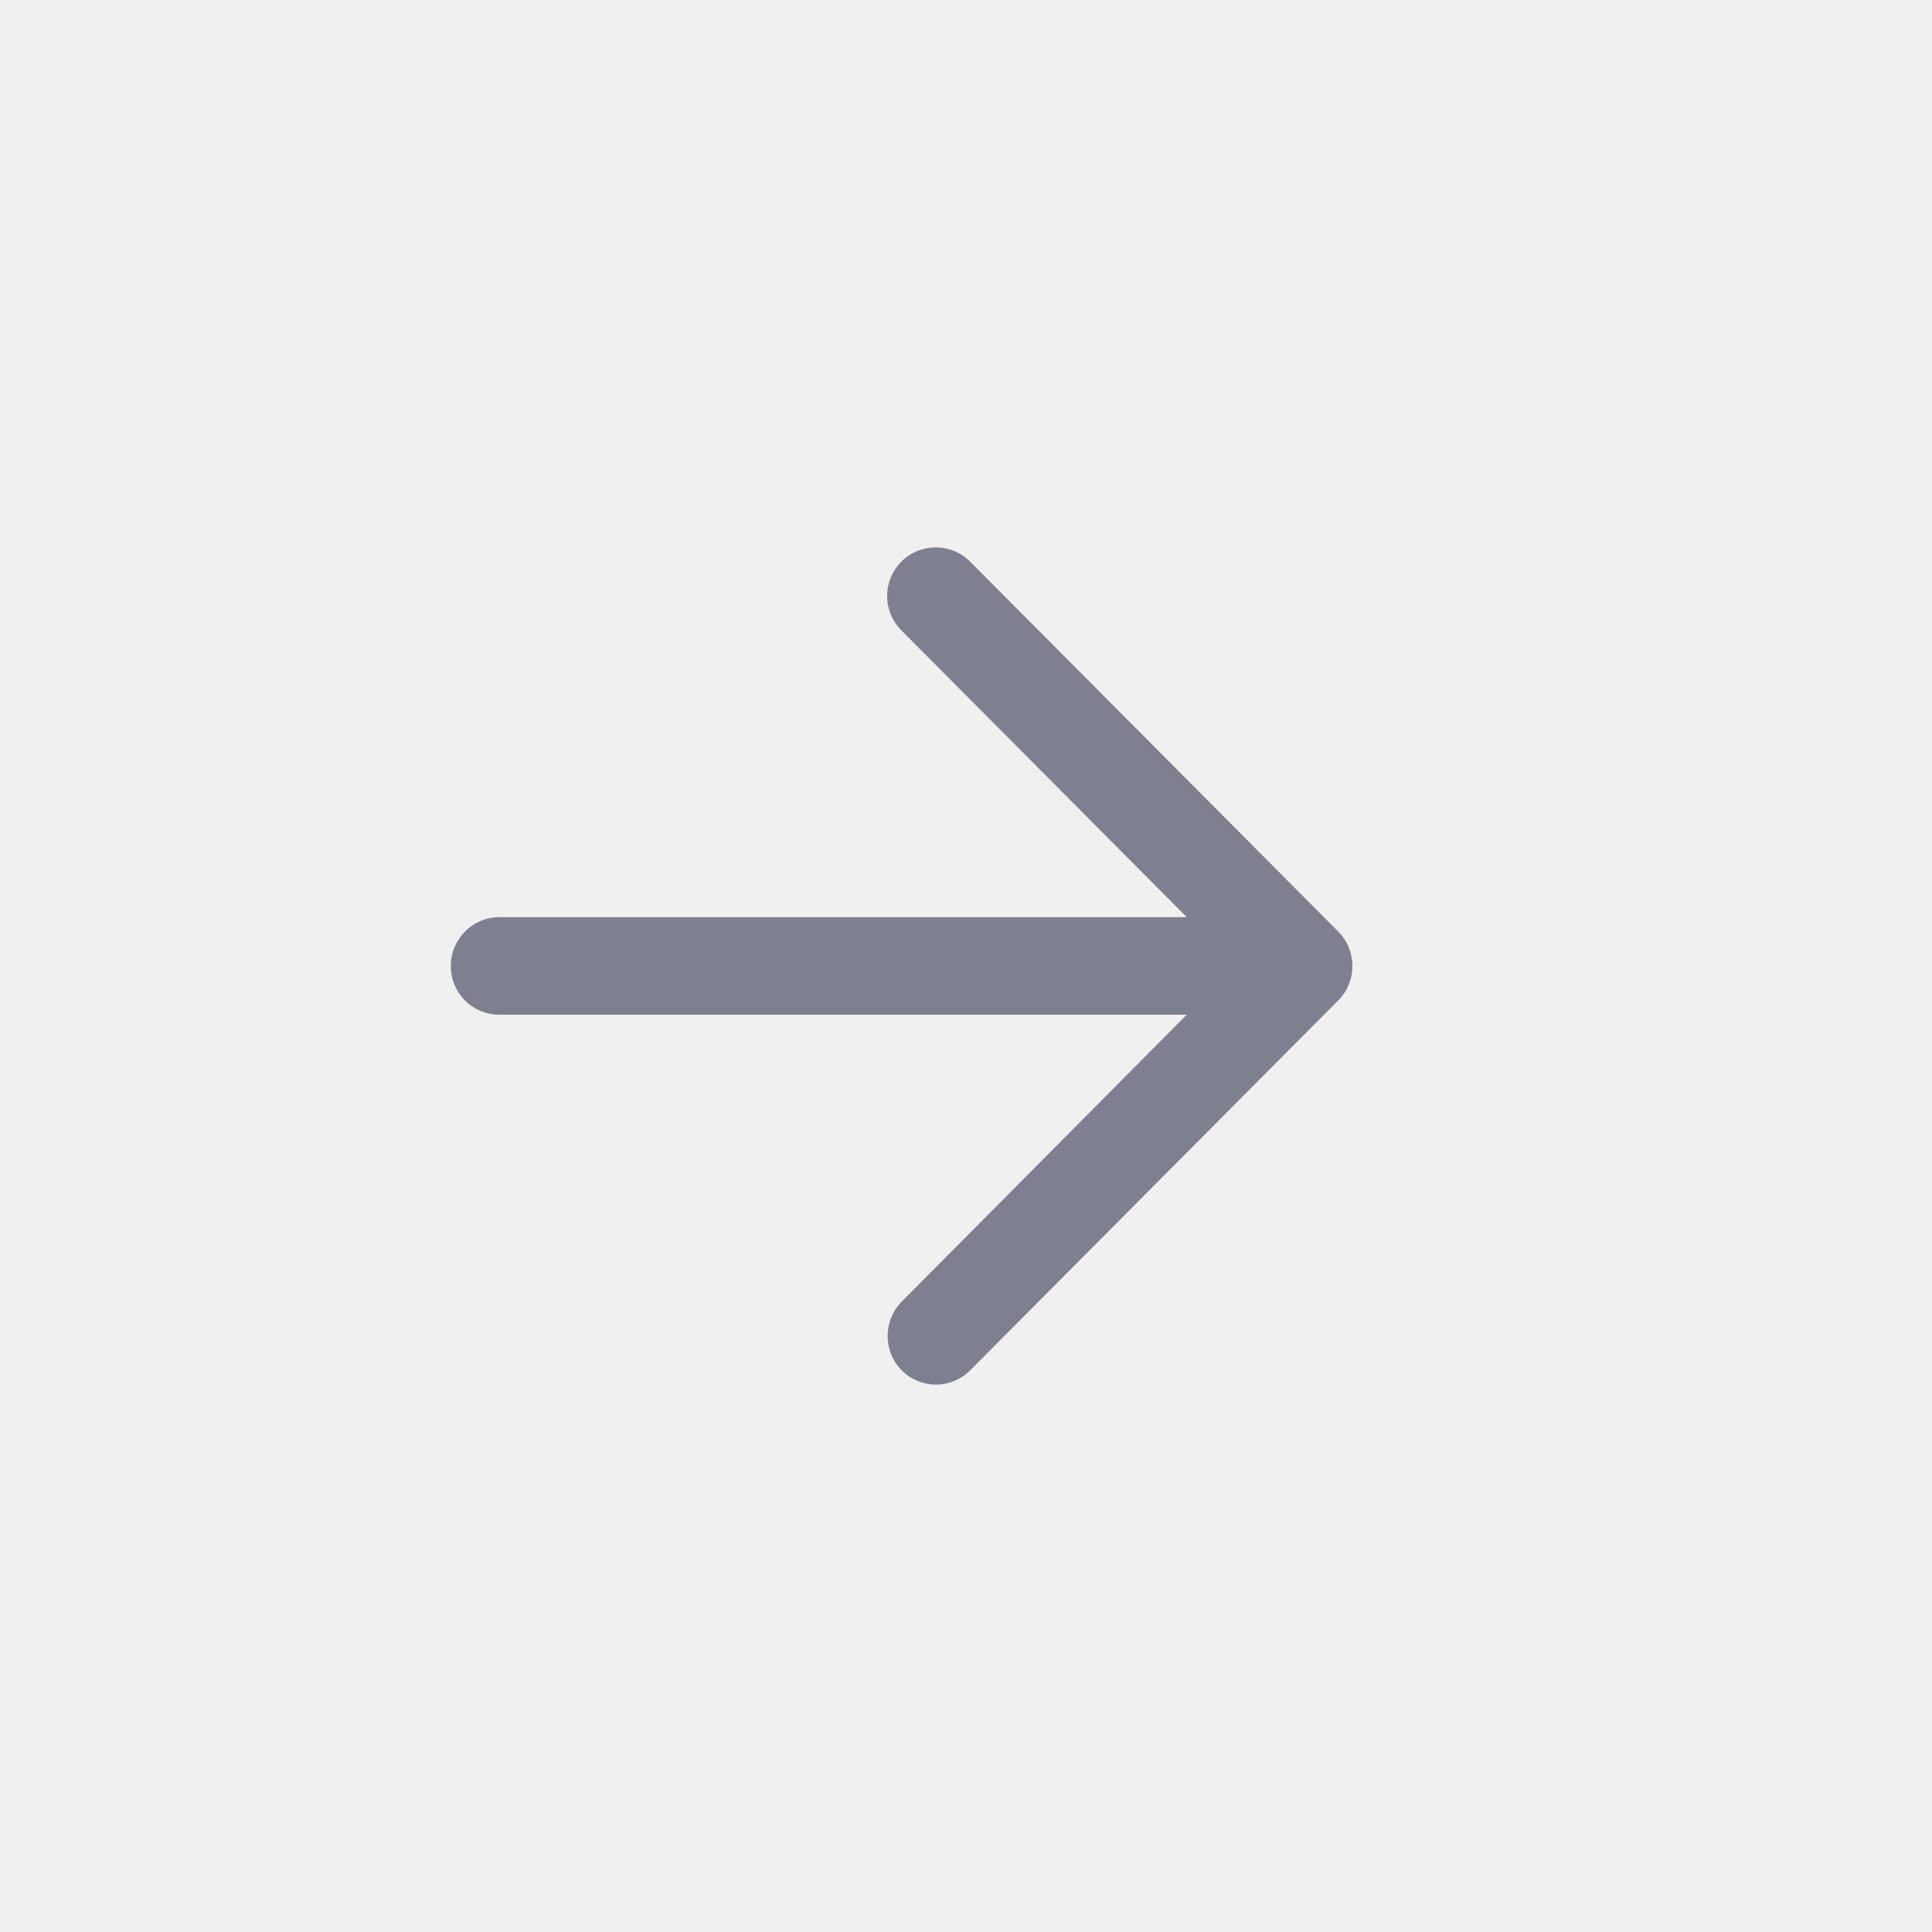
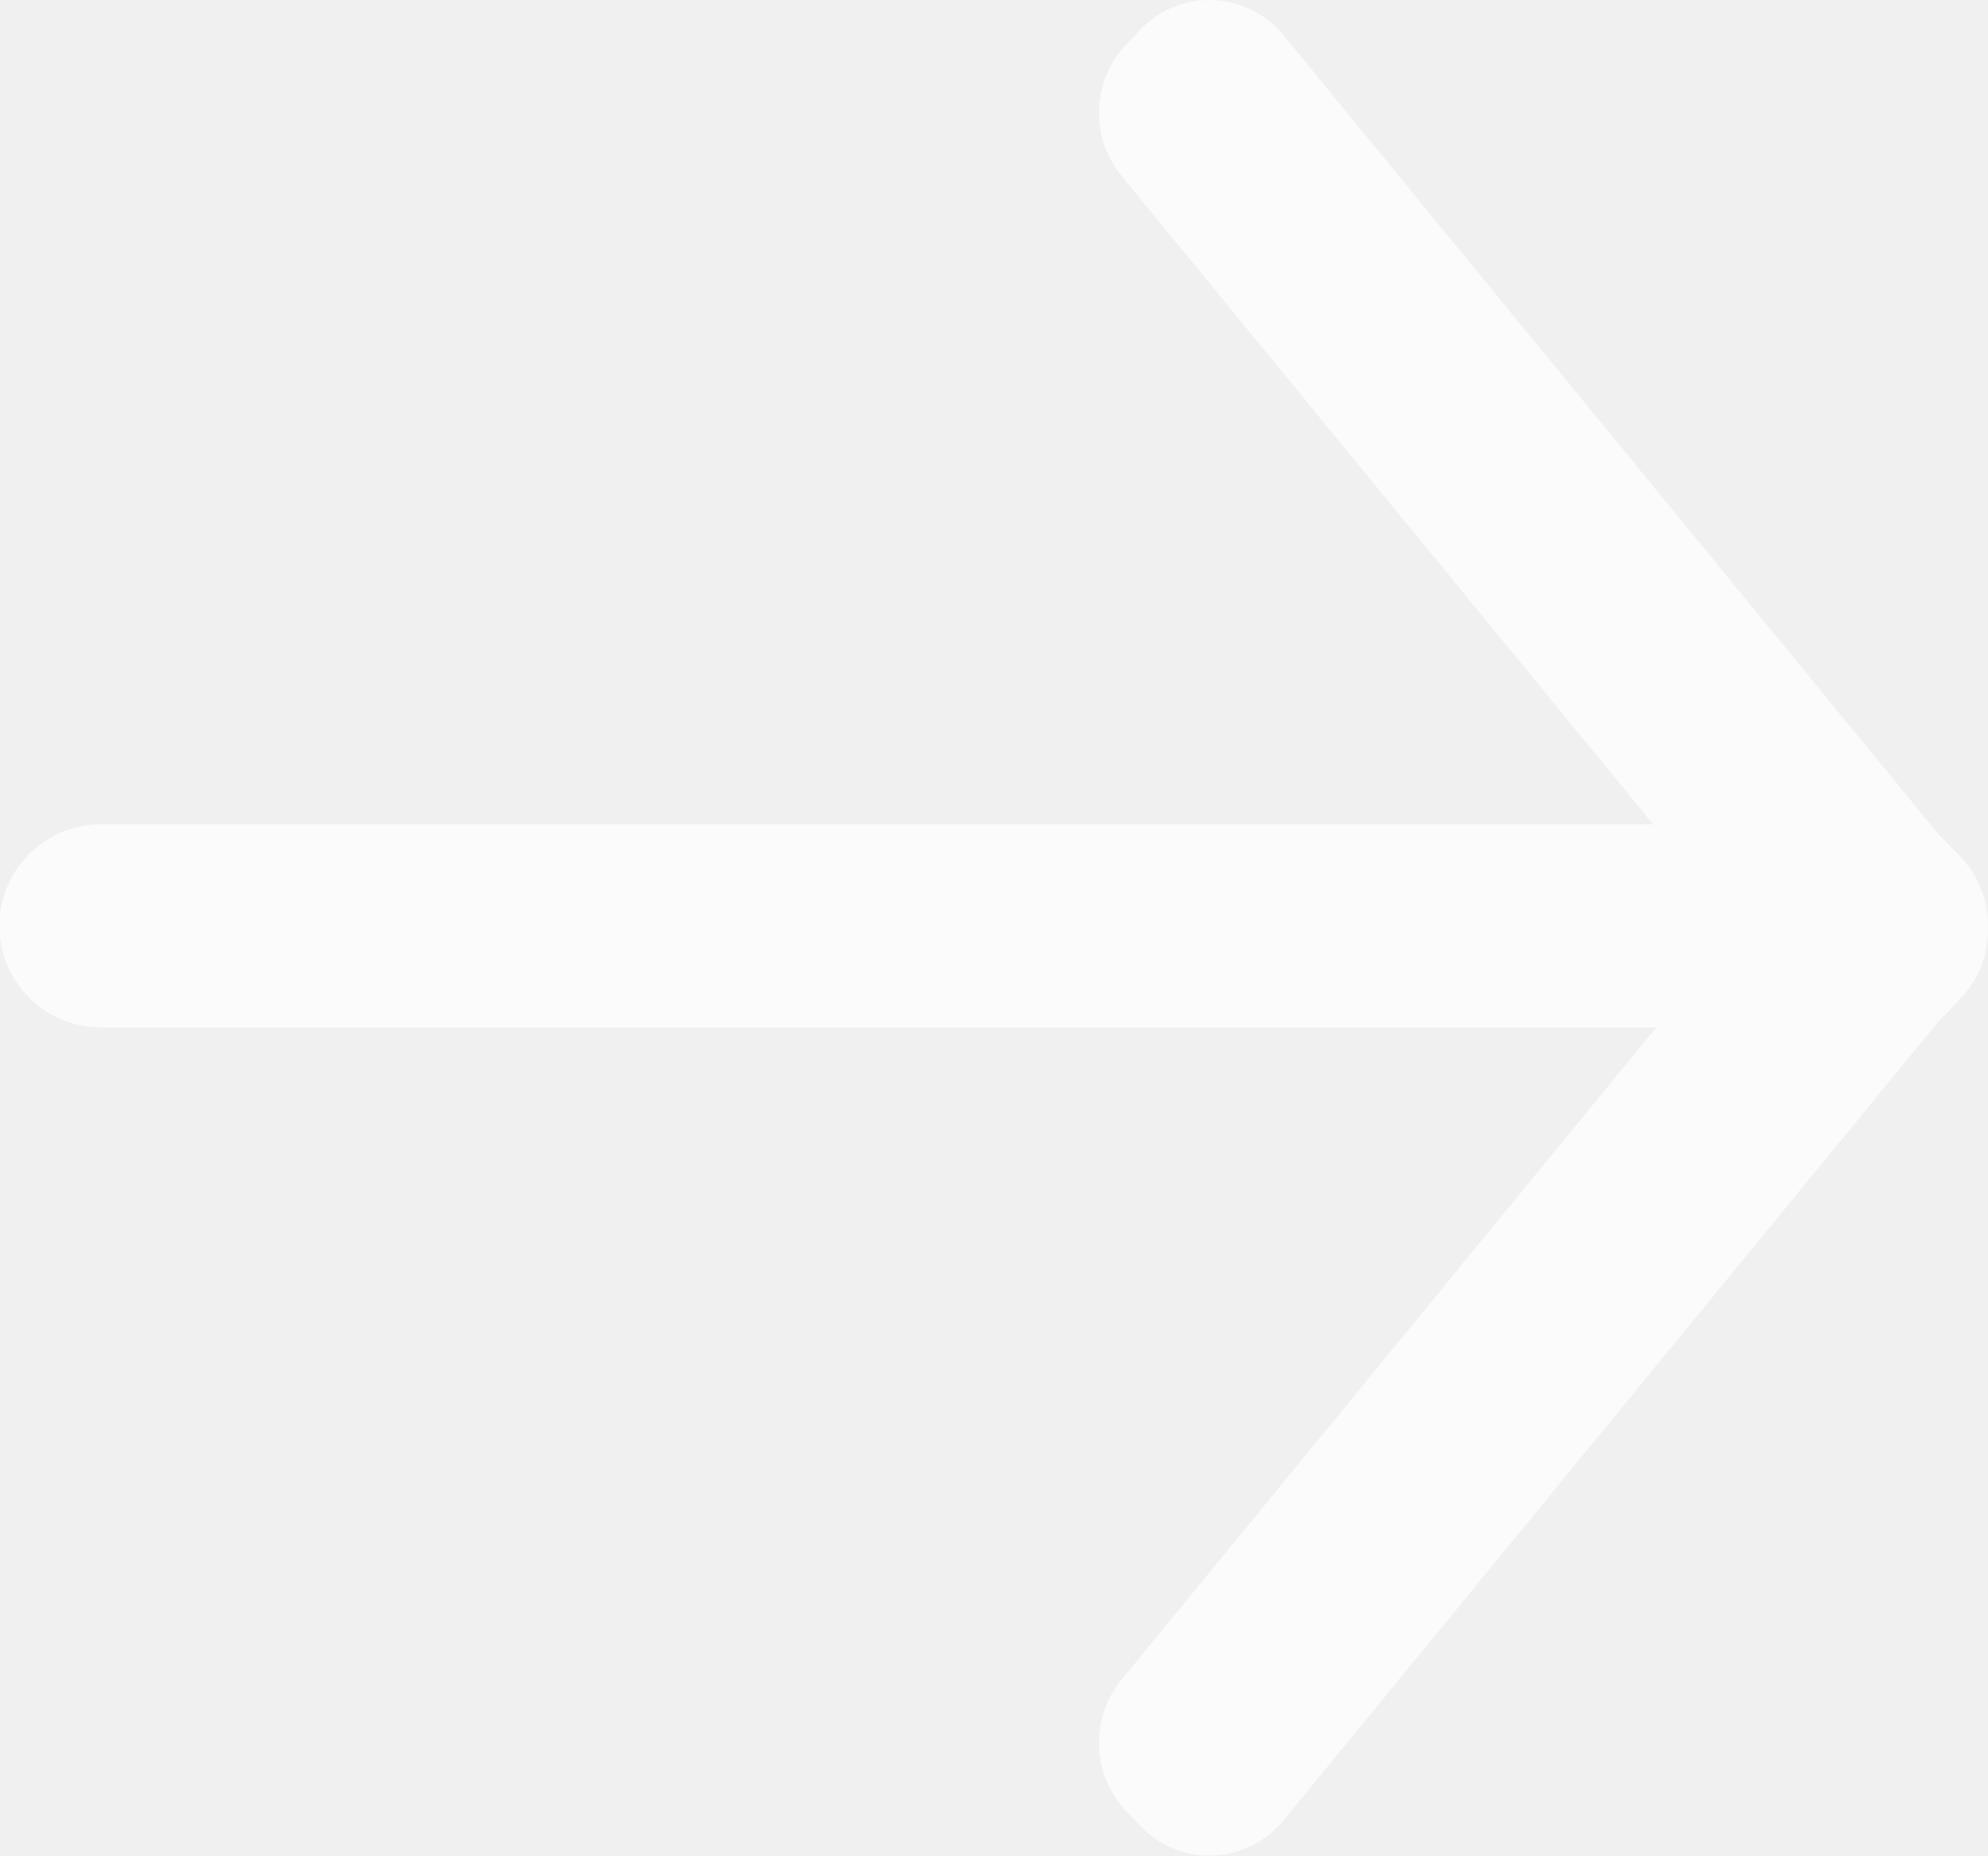
- <svg xmlns="http://www.w3.org/2000/svg" width="30px" height="30px" viewBox="0 0 30 30" version="1.1">
-   <g id="menuBar/__icon/--forward" stroke="none" stroke-width="1" fill="none" fill-rule="evenodd">
-     <path d="M20.78,15.534 L15.066,21.277 C14.772,21.573 14.298,21.575 14.002,21.279 C13.709,20.985 13.711,20.504 14.002,20.211 L18.428,15.756 L7.75,15.756 C7.337,15.756 7,15.421 7,14.999 C7,14.581 7.341,14.242 7.75,14.242 C9.066,14.242 10.052,14.242 10.71,14.242 C12.425,14.242 14.997,14.242 18.428,14.242 L13.995,9.787 C13.702,9.493 13.7,9.017 13.998,8.719 C14.293,8.425 14.774,8.428 15.064,8.721 L20.78,14.465 C21.075,14.76 21.072,15.242 20.78,15.534 Z" id="icon" fill="#7E808F" fill-rule="nonzero" />
+ <svg xmlns="http://www.w3.org/2000/svg" width="15px" height="14px" viewBox="0 0 15 14" version="1.1">
+   <g id="页面1" stroke="none" stroke-width="1" fill="none" fill-rule="evenodd" opacity="0.7">
+     <g id="browseing" transform="translate(-116, -11)" fill="#FFFFFF">
+       <g id="back" transform="translate(123.5, 18) scale(-1, 1) translate(-123.5, -18) translate(116, 11)">
+         <path d="M2.503,7.752 L6.538,12.674 C6.778,12.967 6.762,13.393 6.501,13.667 L6.396,13.777 C6.121,14.065 5.665,14.076 5.377,13.801 C5.356,13.781 5.335,13.759 5.317,13.737 L0.363,7.694 C0.345,7.679 0.328,7.662 0.312,7.645 L0.207,7.535 C0.065,7.386 -0.004,7.193 0,7 C-0.004,6.808 0.065,6.614 0.207,6.465 L0.312,6.355 C0.328,6.338 0.345,6.322 0.363,6.307 L5.317,0.264 C5.335,0.241 5.356,0.22 5.377,0.199 C5.665,-0.076 6.121,-0.065 6.396,0.223 L6.501,0.333 C6.762,0.608 6.778,1.034 6.538,1.327 L2.527,6.219 L14.238,6.219 C14.661,6.219 15.005,6.562 15.005,6.986 C15.005,7.409 14.661,7.752 14.238,7.752 L2.503,7.752 Z" id="形状结合" />
+       </g>
+     </g>
  </g>
</svg>
